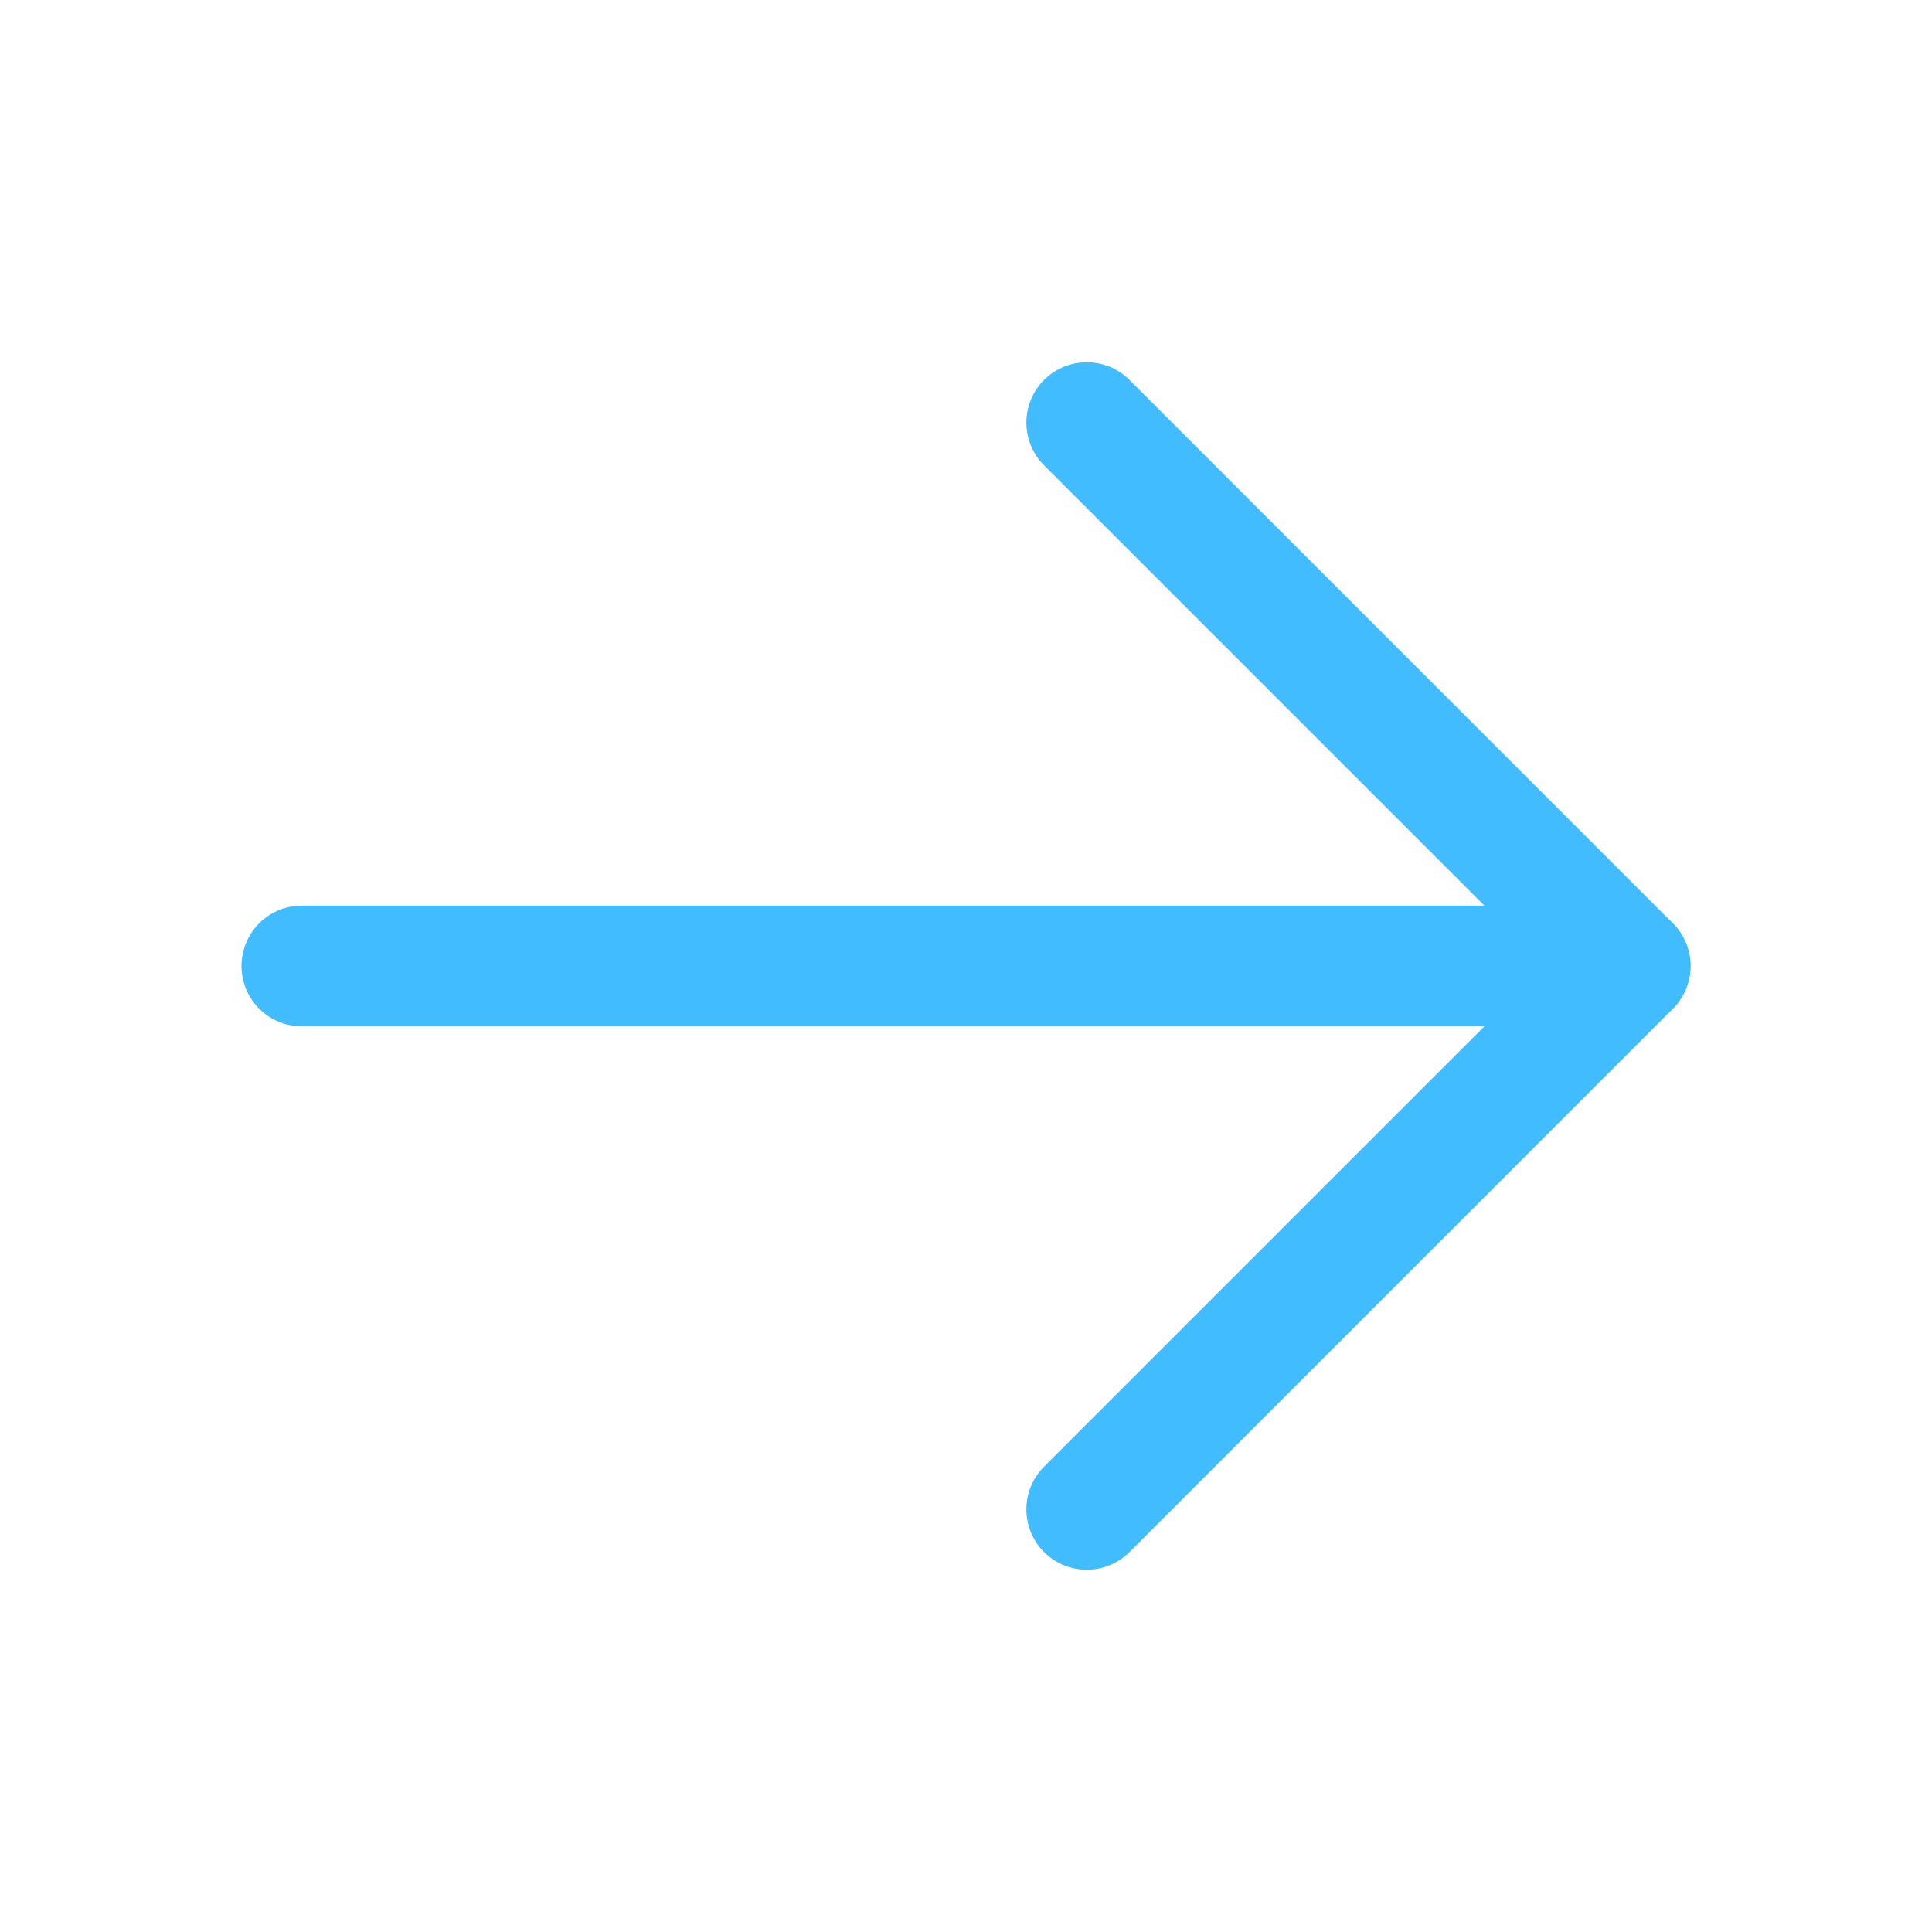
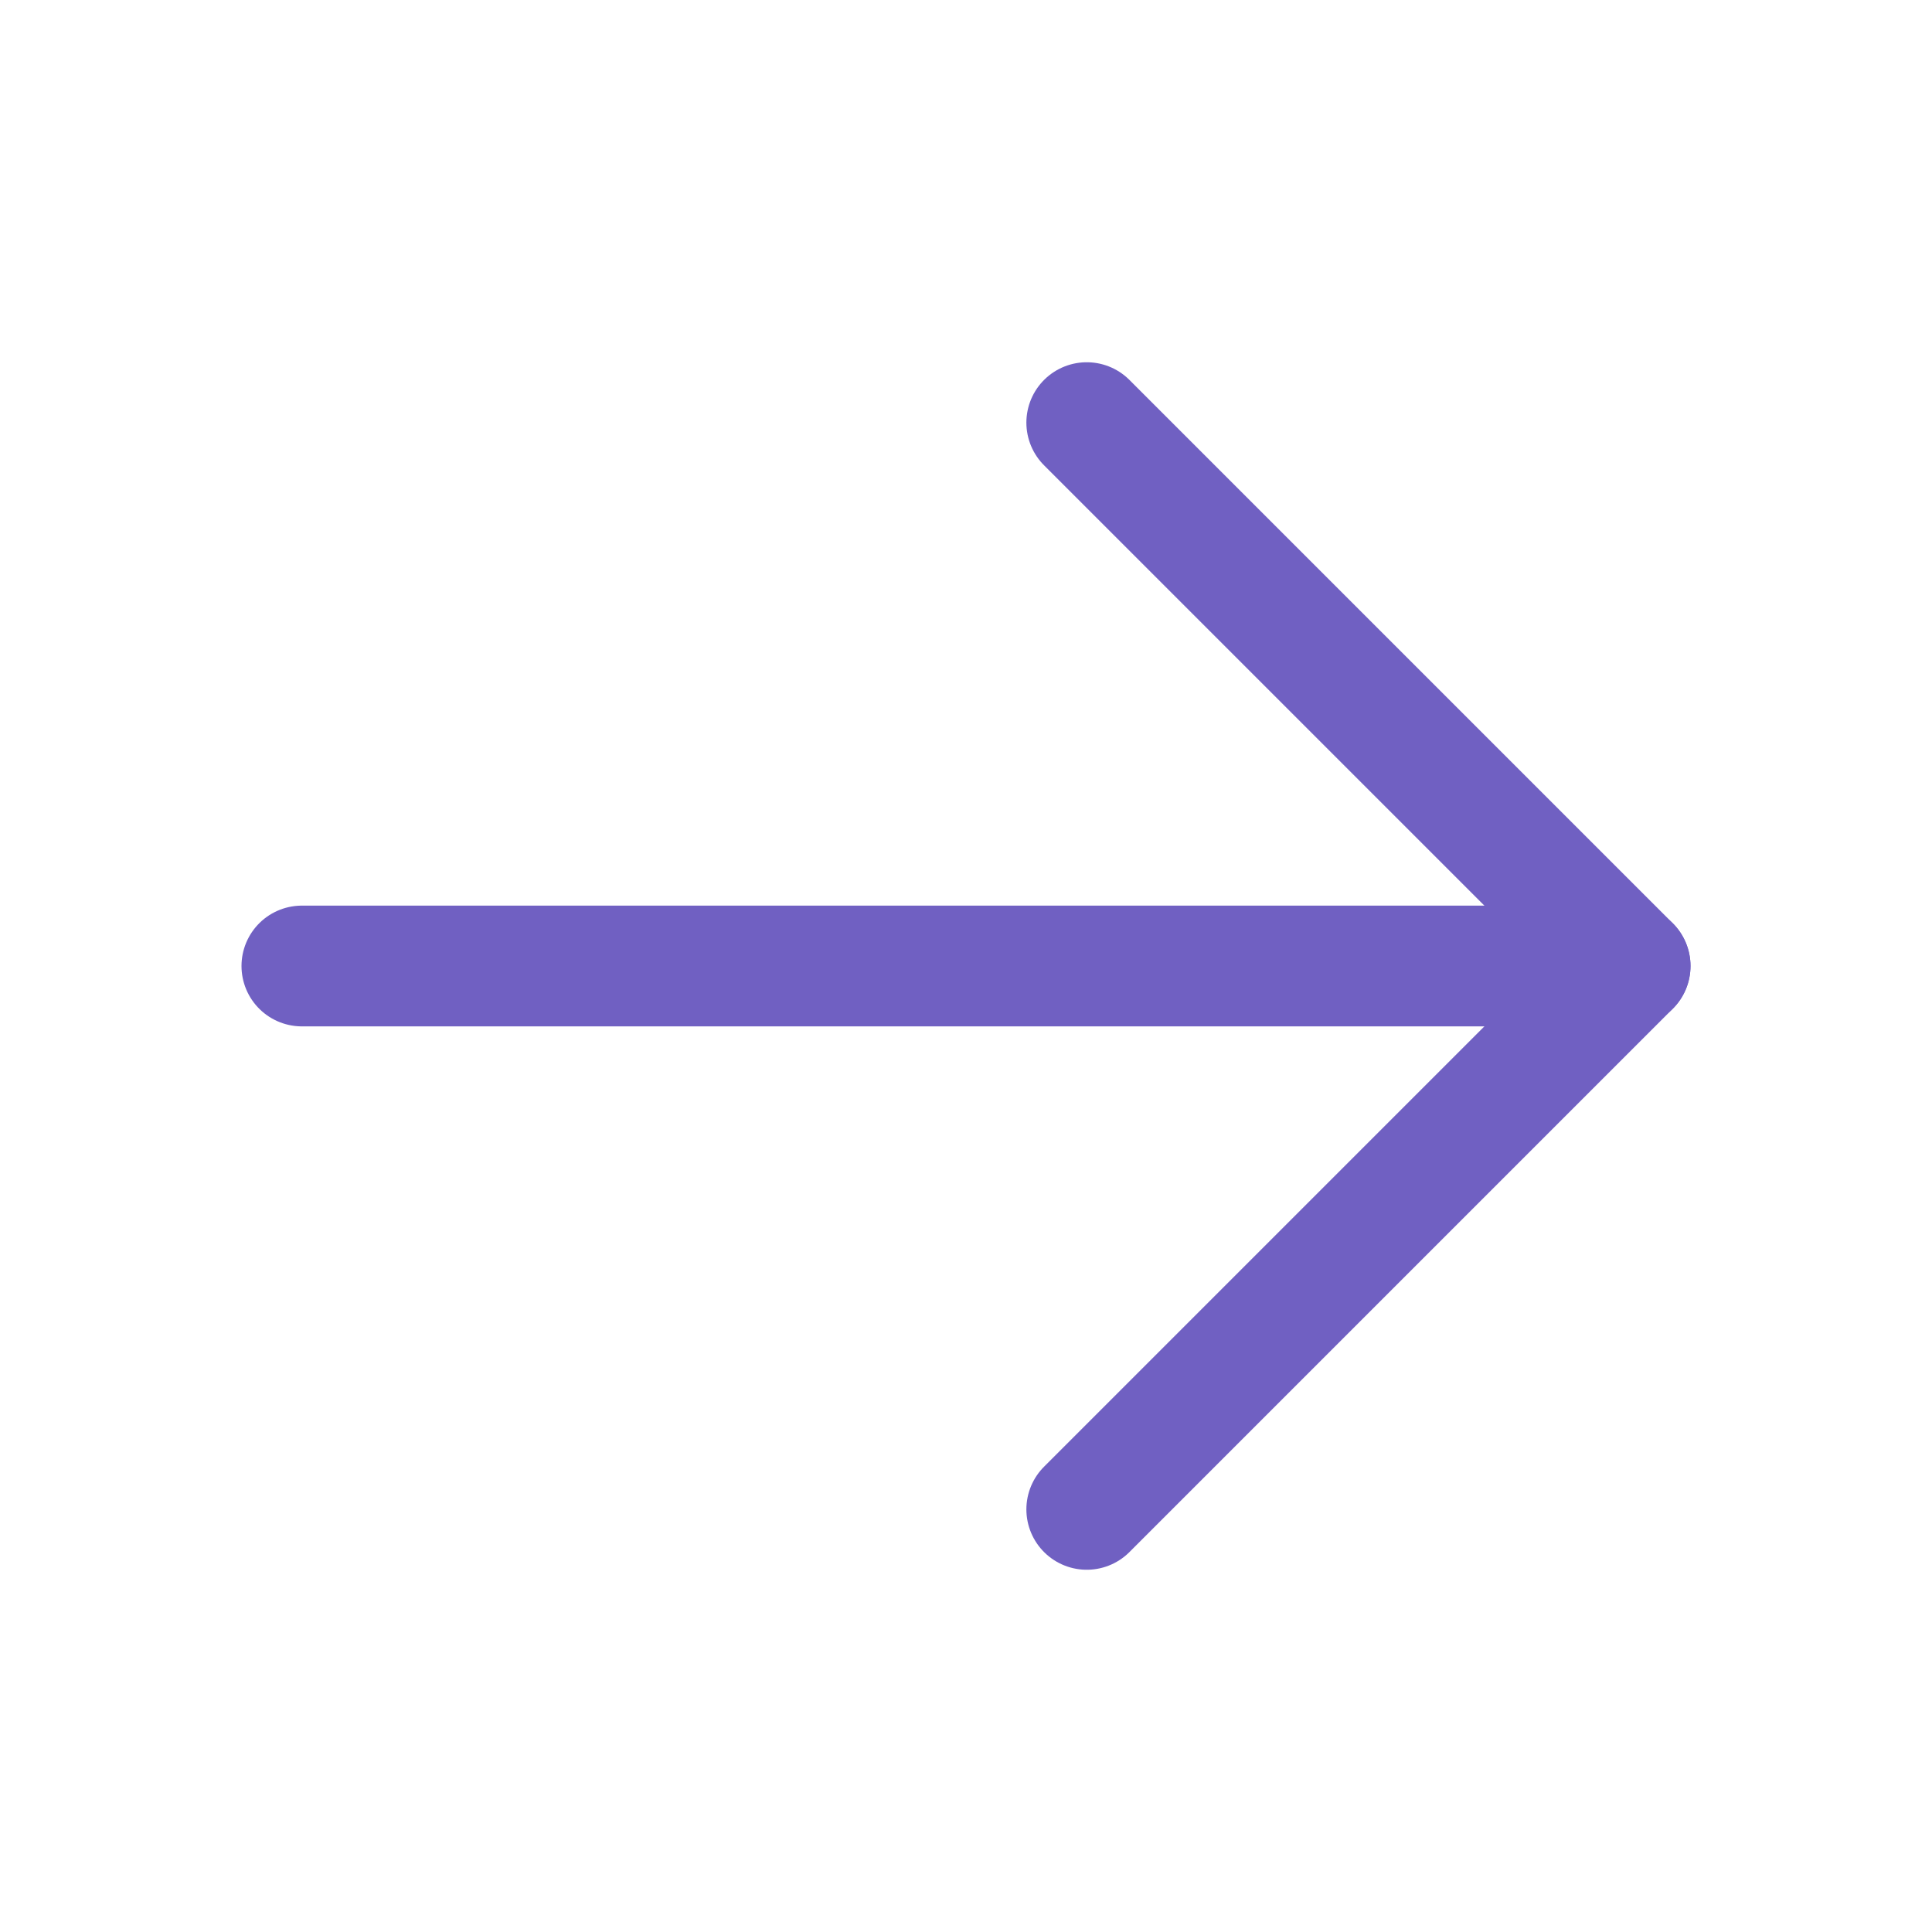
<svg xmlns="http://www.w3.org/2000/svg" width="16" height="16" viewBox="0 0 16 16" fill="none">
-   <path d="M2.5 8H13.5" stroke="#40BCFF" stroke-linecap="round" stroke-linejoin="round" />
-   <path d="M9 3.5L13.5 8L9 12.5" stroke="#40BCFF" stroke-linecap="round" stroke-linejoin="round" />
+   <path d="M2.5 8H13.5" stroke="#7060c2" stroke-linecap="round" stroke-linejoin="round" />
+   <path d="M9 3.5L13.5 8L9 12.5" stroke="#7060c2" stroke-linecap="round" stroke-linejoin="round" />
</svg>
